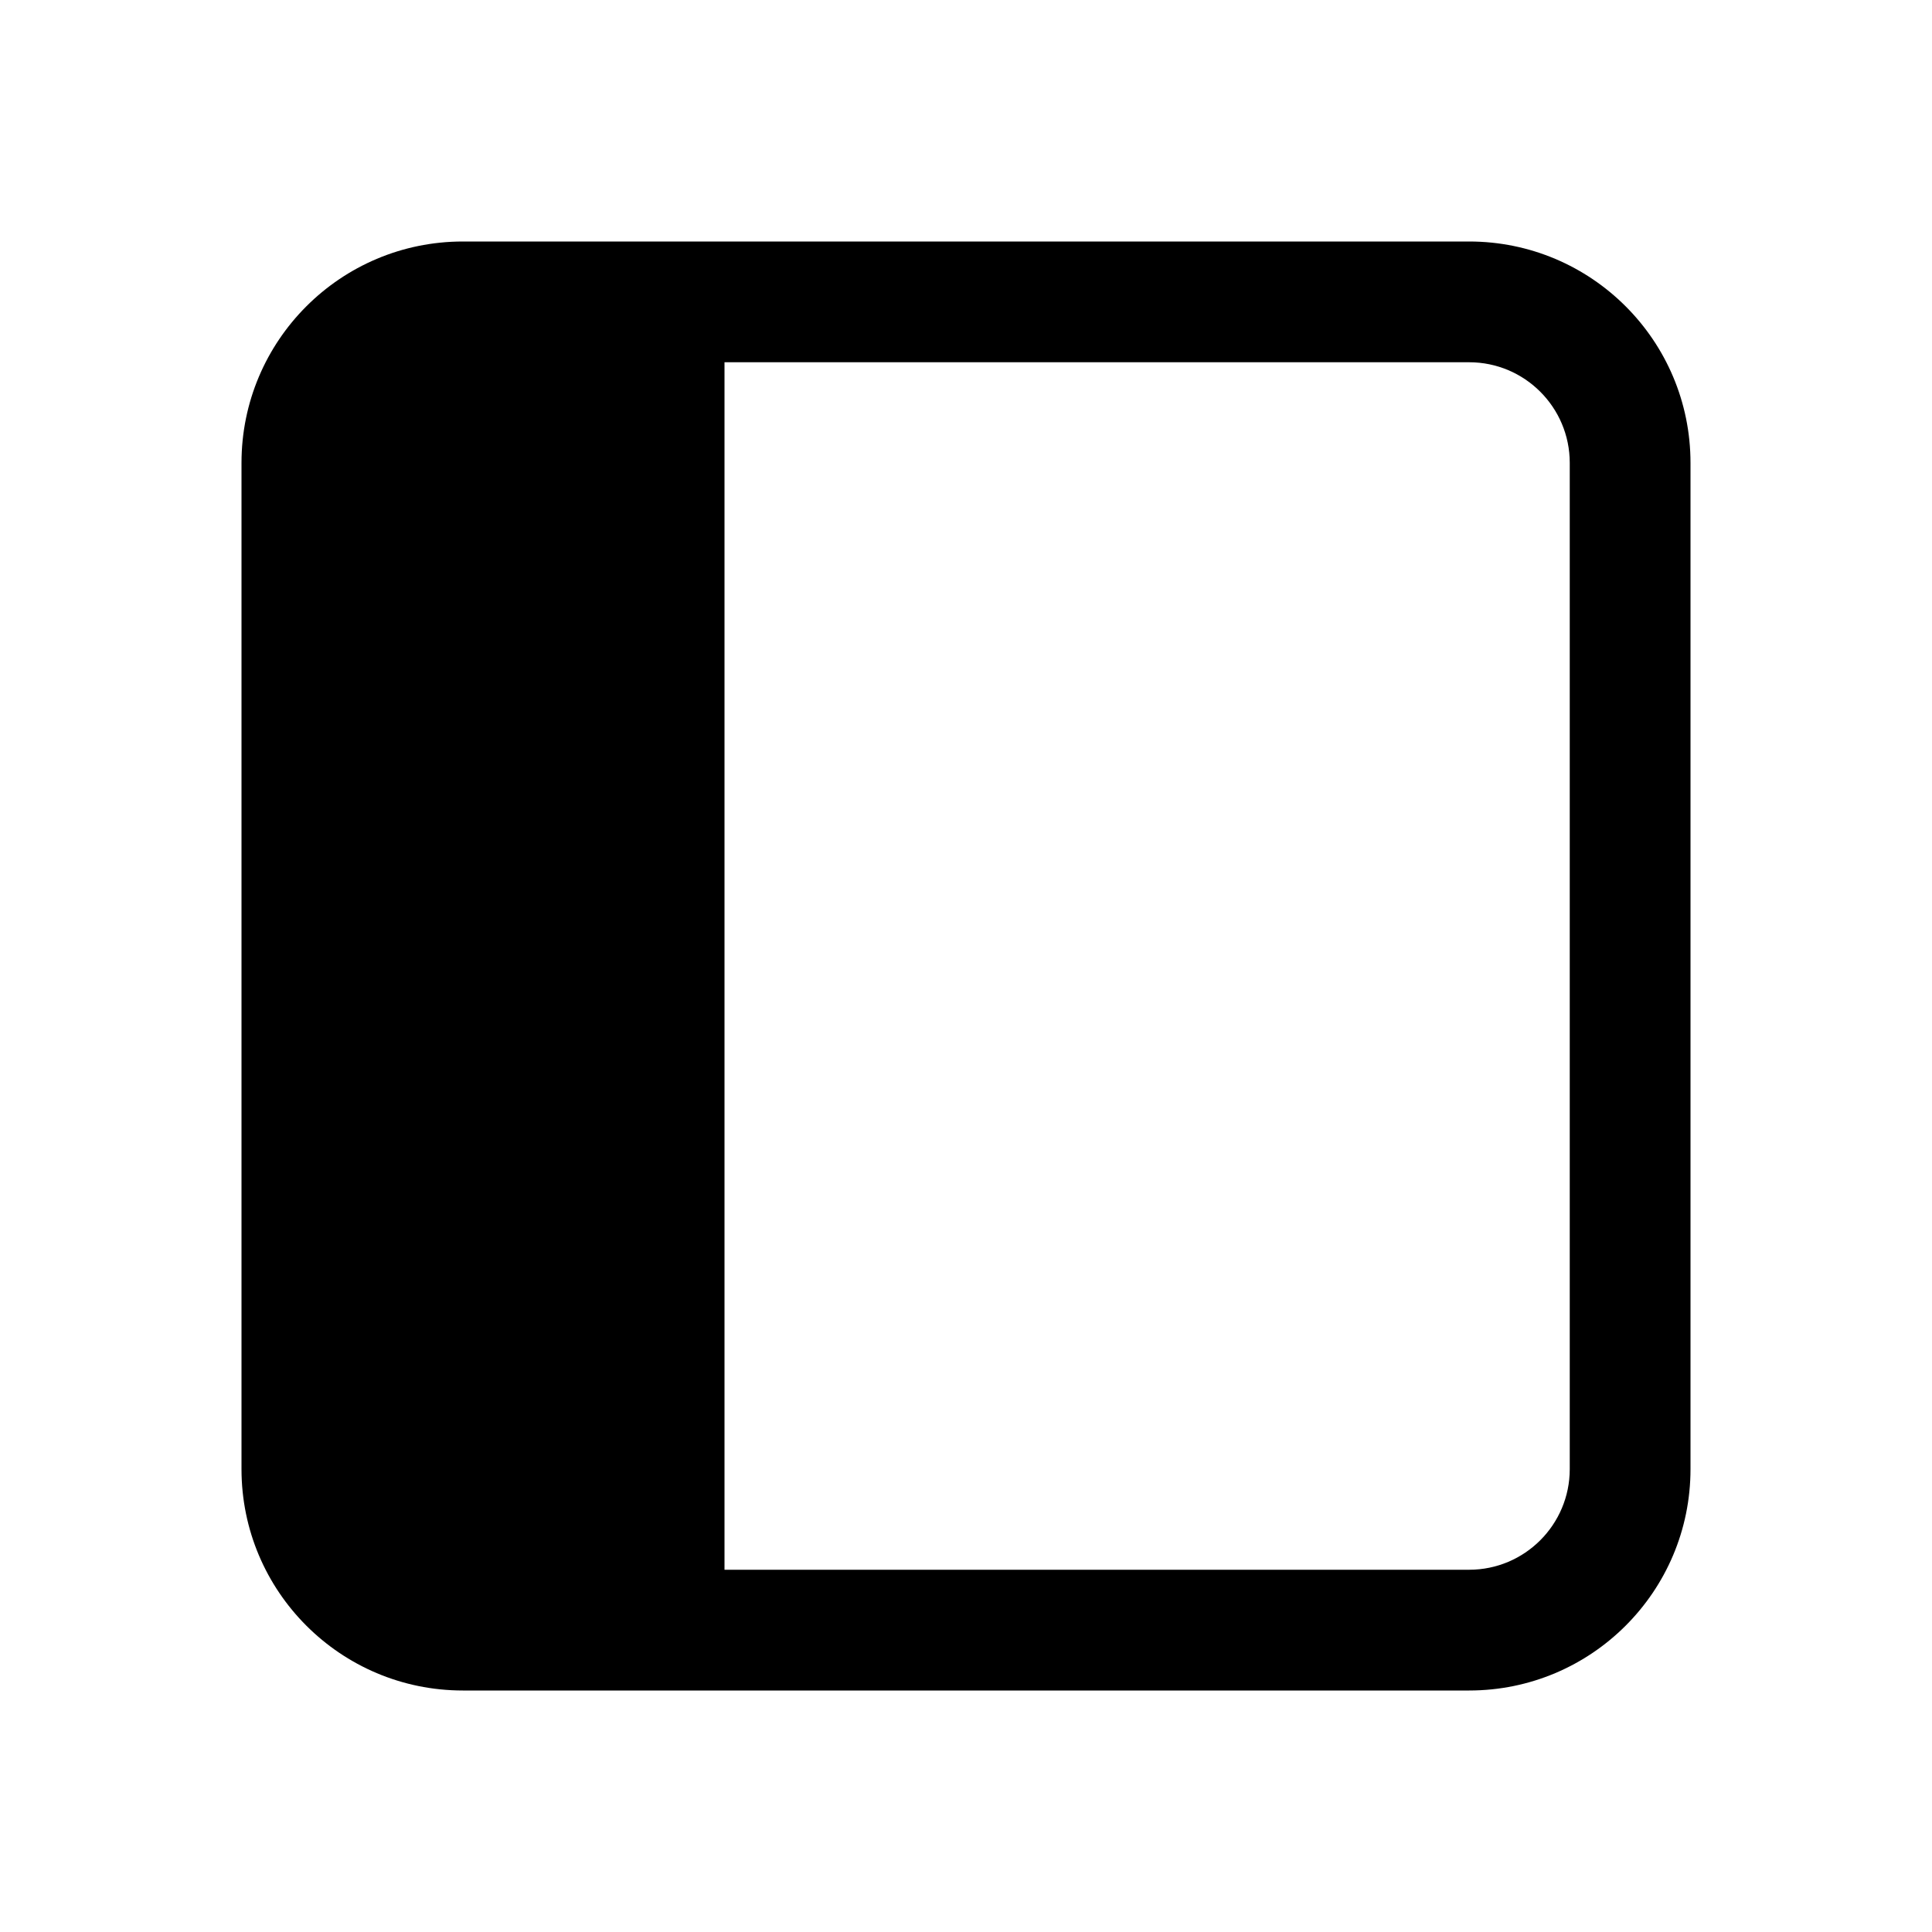
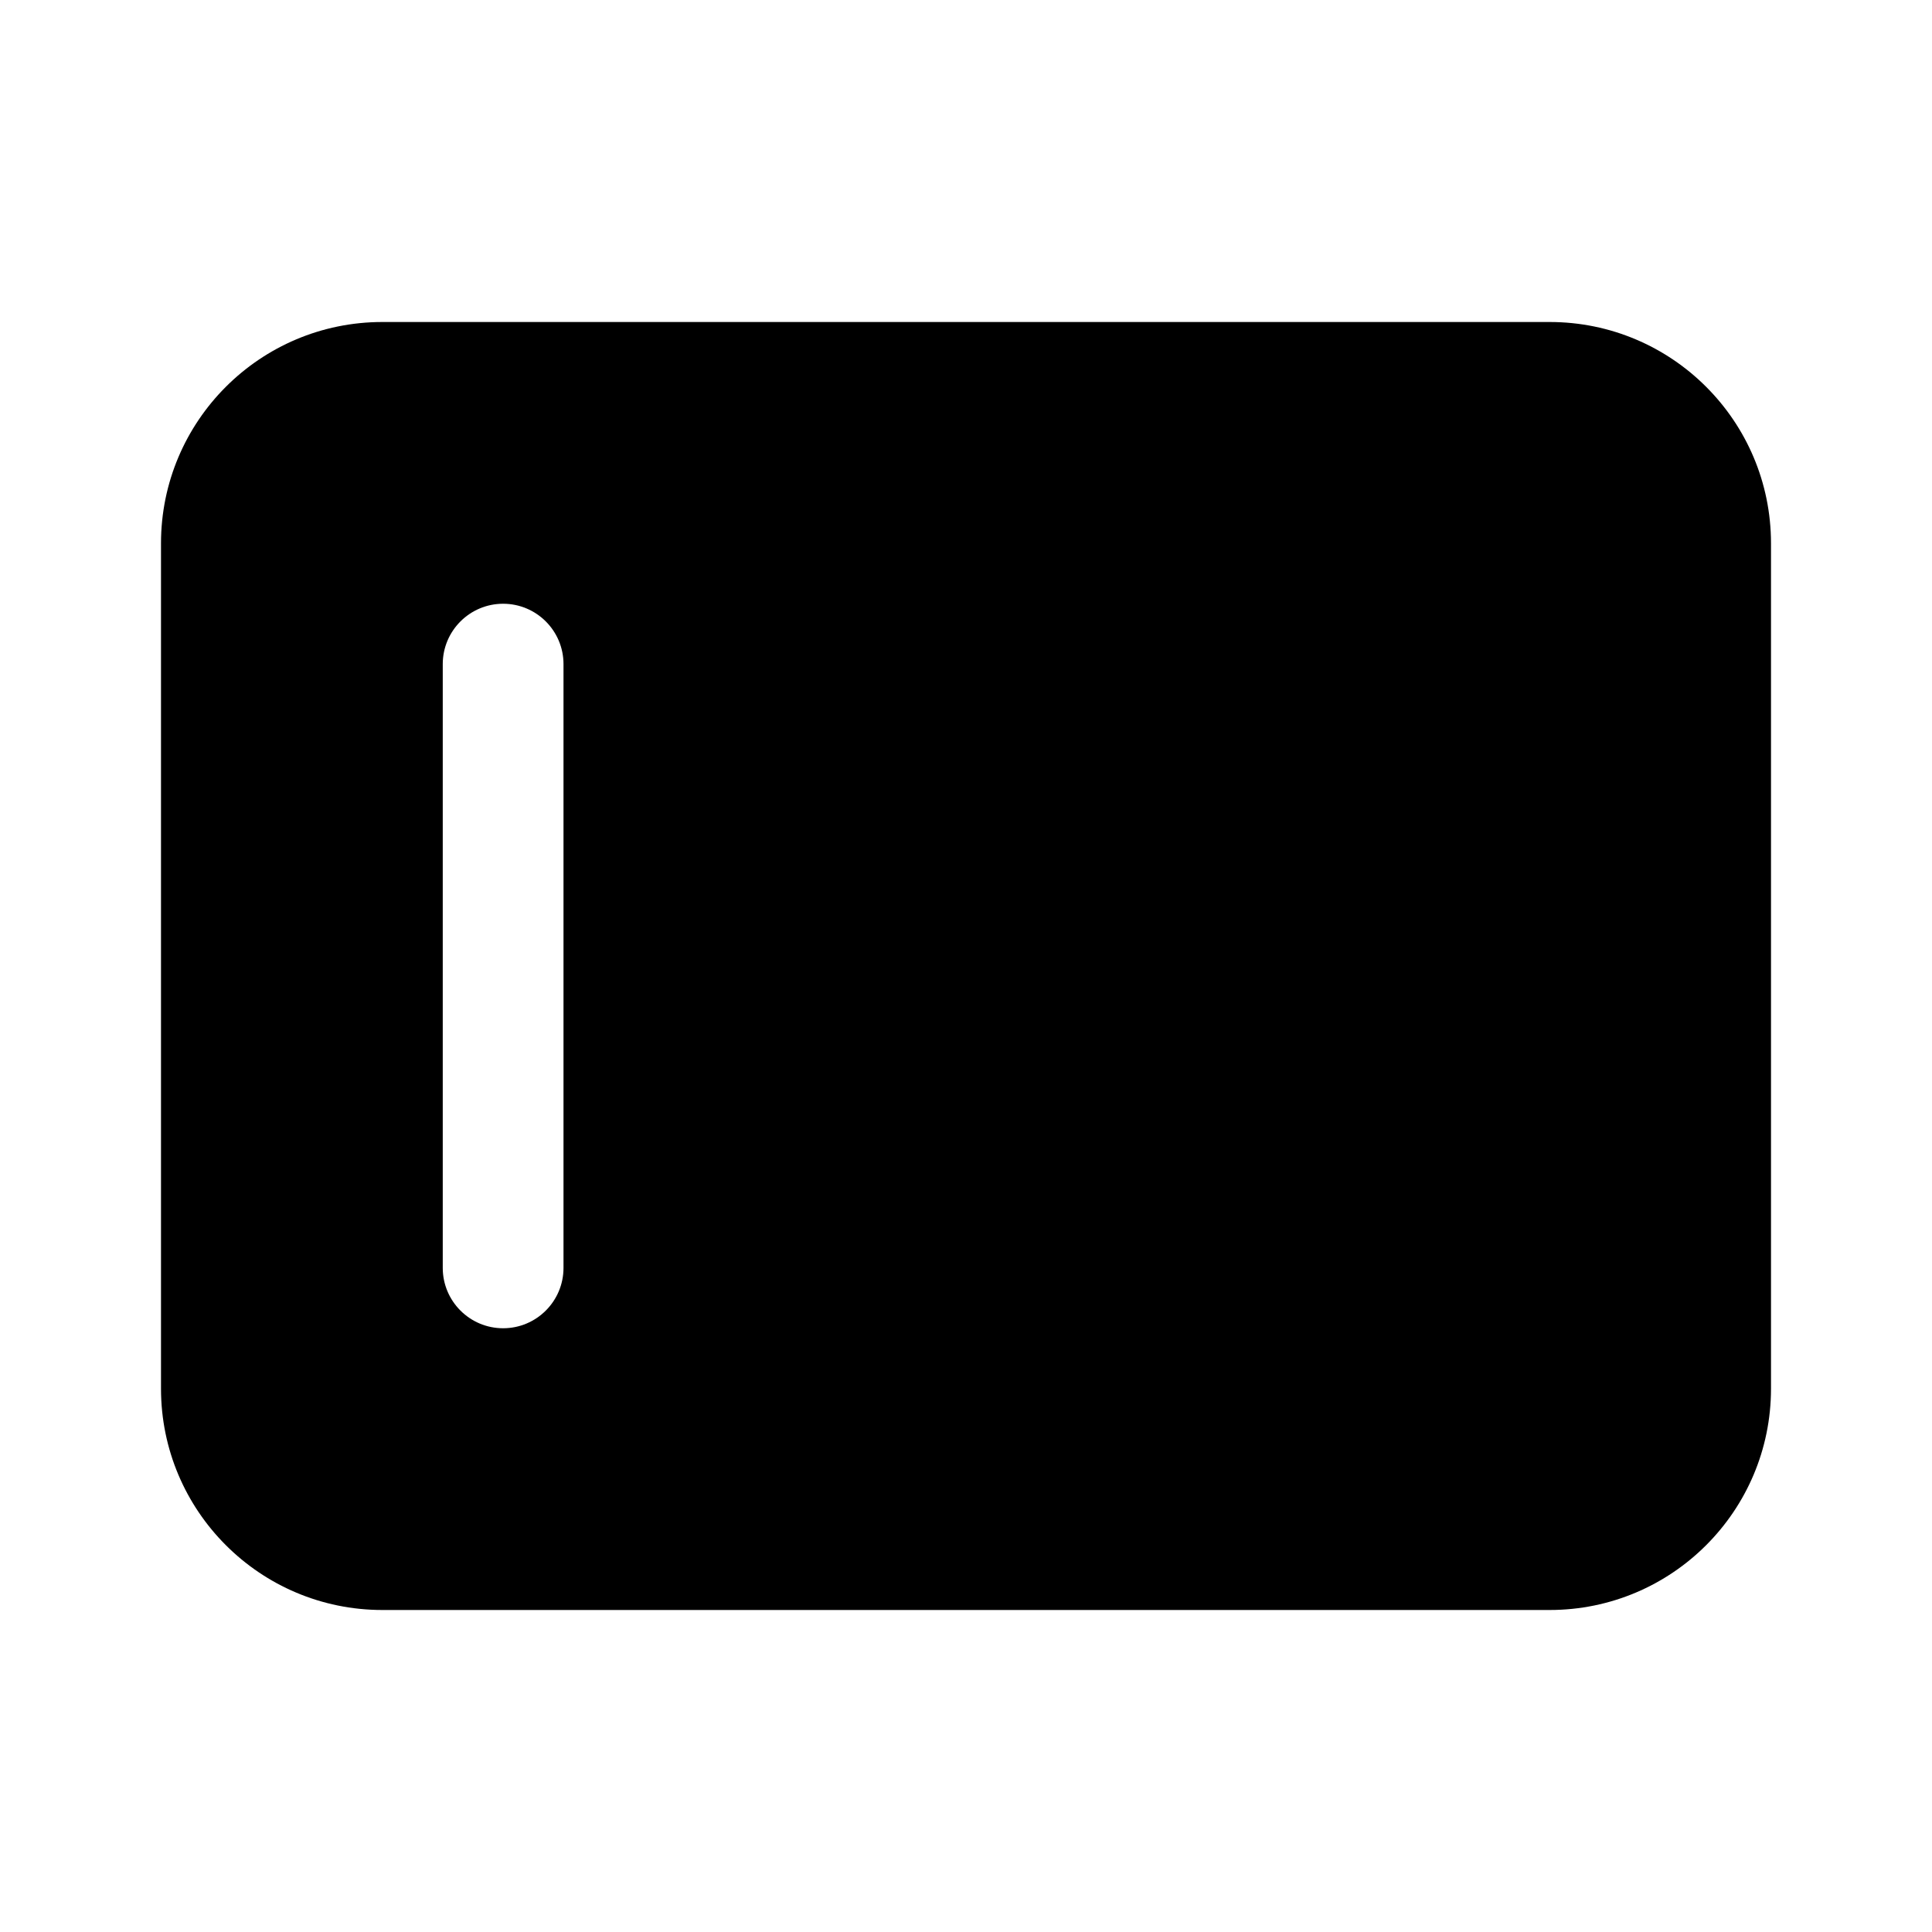
- <svg xmlns="http://www.w3.org/2000/svg" width="24" height="24" fill="currentColor" viewBox="0 0 24 24">
-   <path fill="#000" fill-rule="evenodd" d="M9 4.5v15h9.25c.69 0 1.25-.56 1.25-1.25V5.75c0-.69-.56-1.25-1.25-1.25H9ZM3 5.75A2.75 2.75 0 0 1 5.75 3h12.5A2.75 2.75 0 0 1 21 5.75v12.5A2.75 2.75 0 0 1 18.25 21H5.75A2.75 2.75 0 0 1 3 18.25V5.75Z" clip-rule="evenodd" />
+ <svg xmlns="http://www.w3.org/2000/svg" viewBox="0 0 24 24" fill="none">
+   <path fill-rule="evenodd" clip-rule="evenodd" d="M19.25 4C20.769 4 22 5.231 22 6.75V17.25C22 18.769 20.769 20 19.25 20H4.75C3.231 20 2 18.769 2 17.25V6.75C2 5.231 3.231 4 4.75 4H19.25ZM6.25 7.5C5.836 7.5 5.5 7.836 5.5 8.25V15.75C5.5 16.164 5.836 16.5 6.25 16.5C6.664 16.5 7 16.164 7 15.75V8.25C7 7.836 6.664 7.5 6.25 7.5Z" fill="currentColor" />
</svg>
